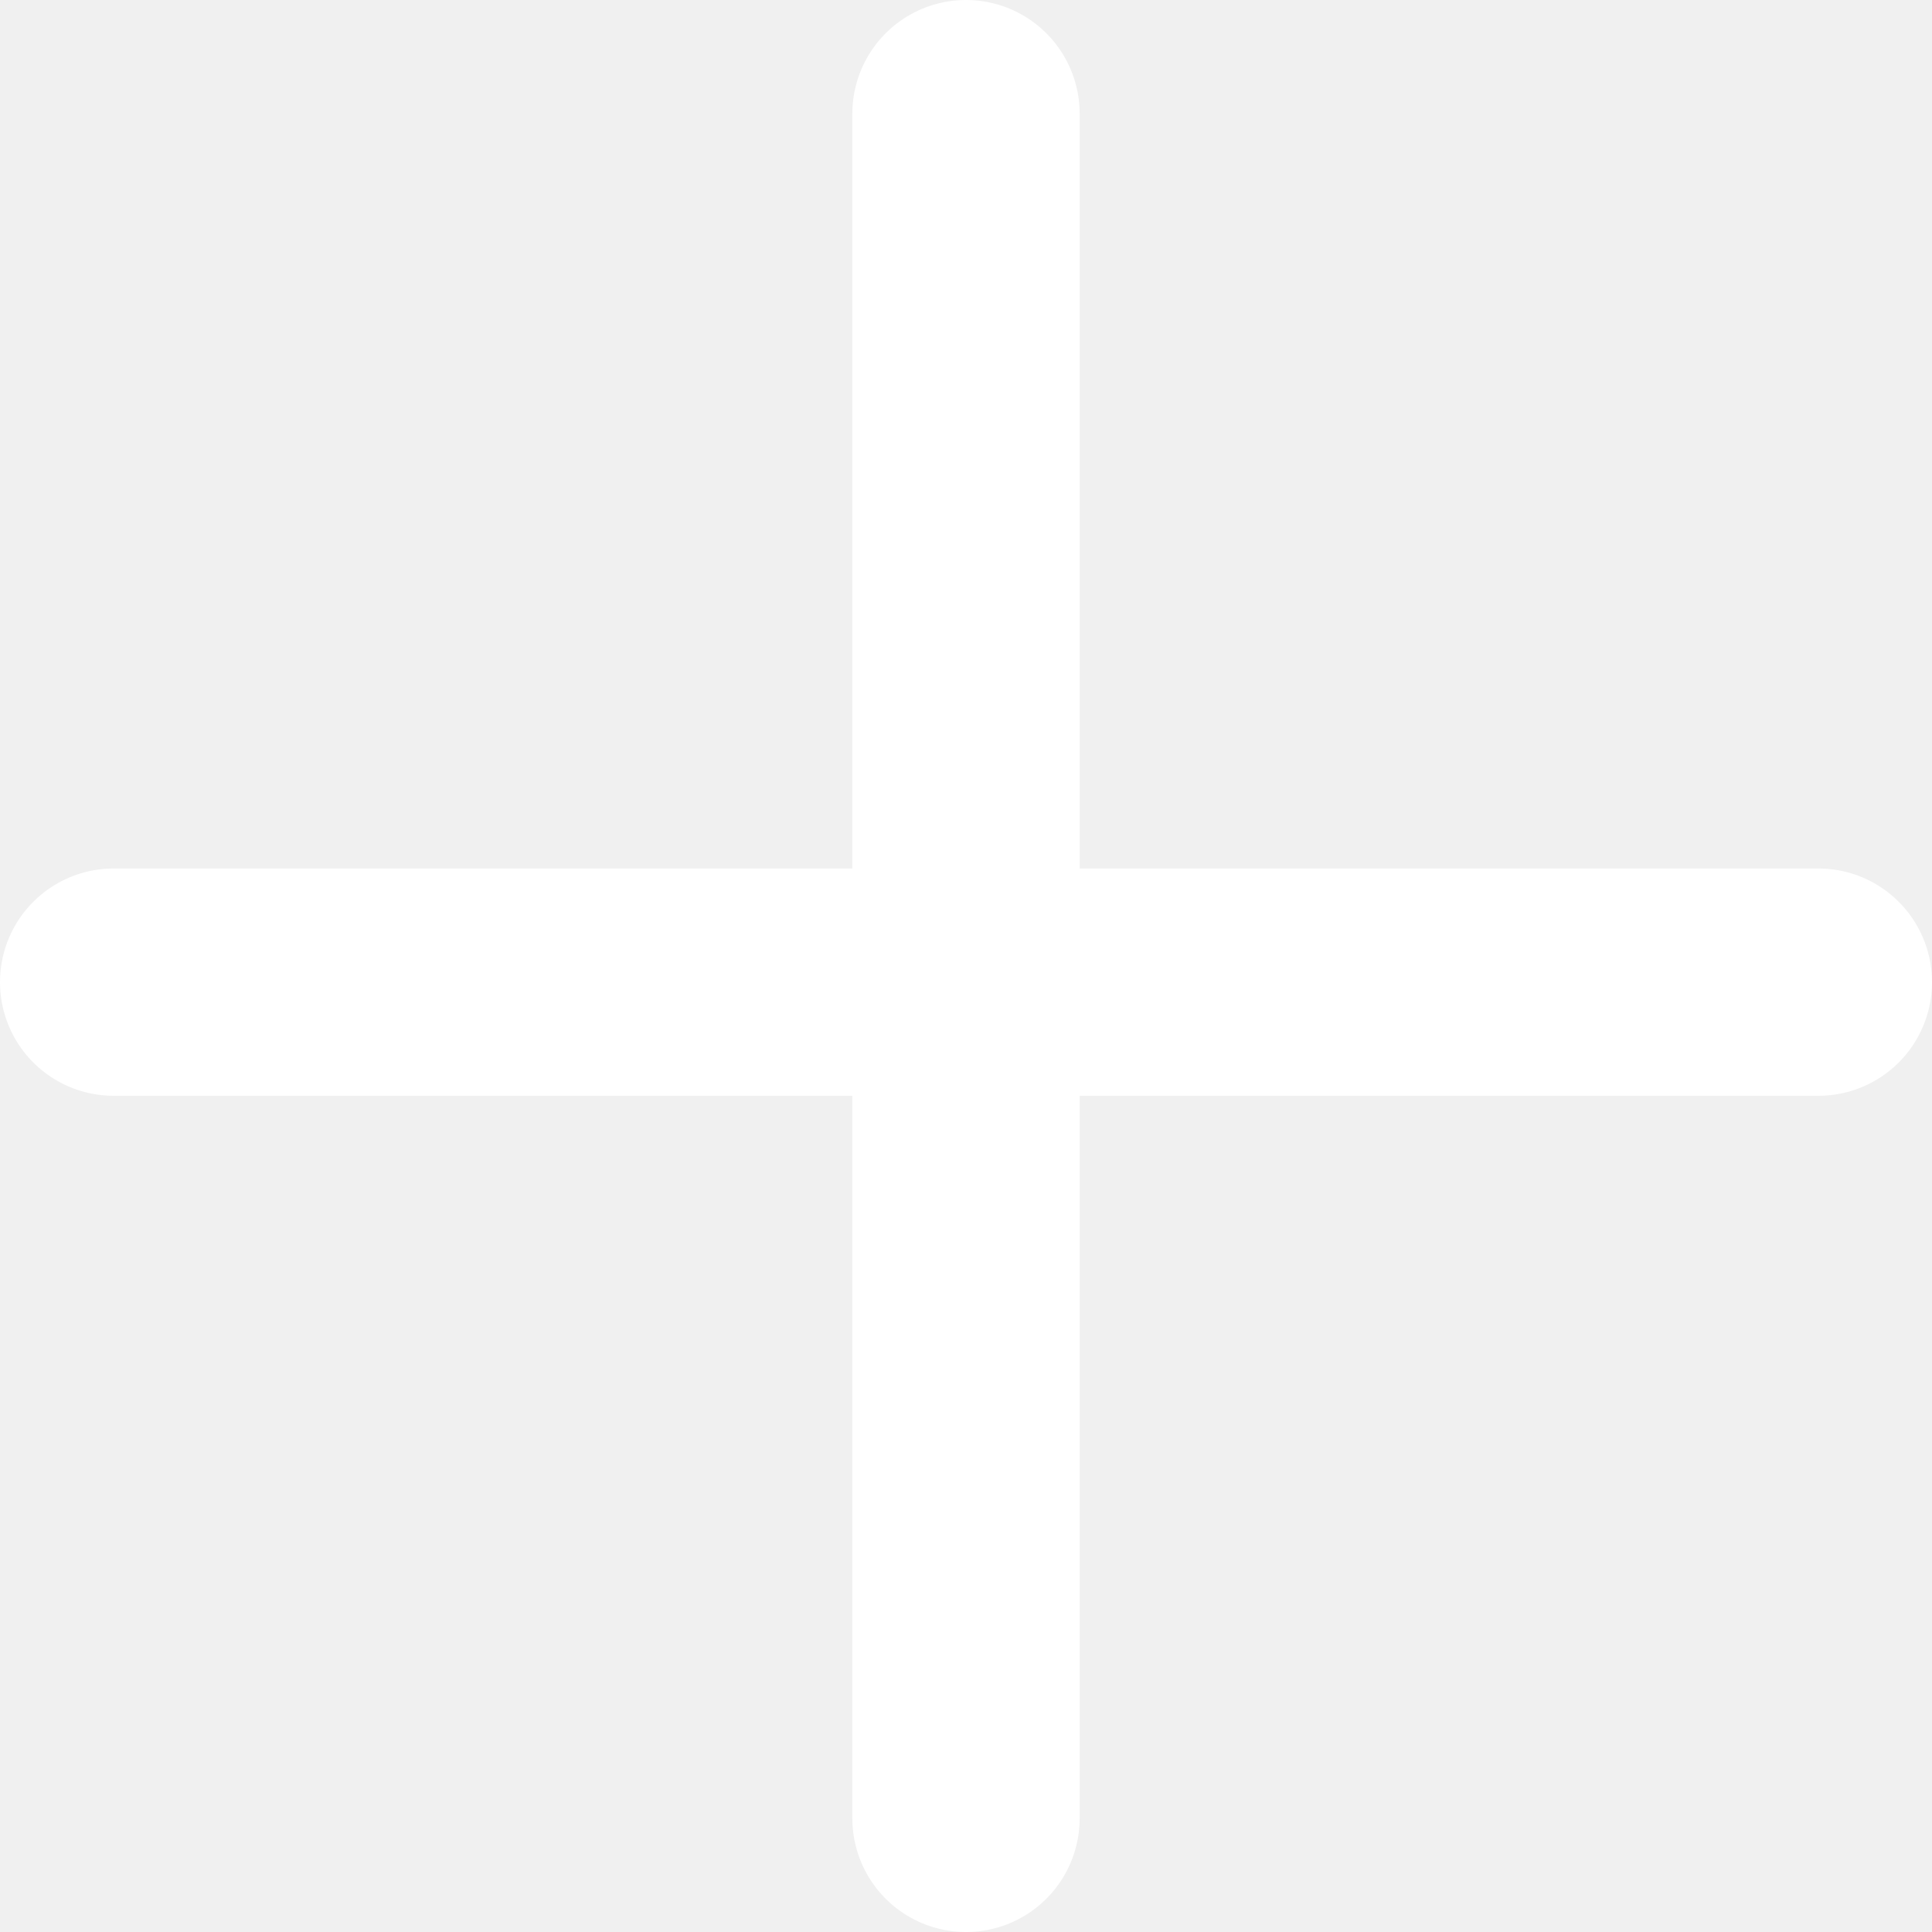
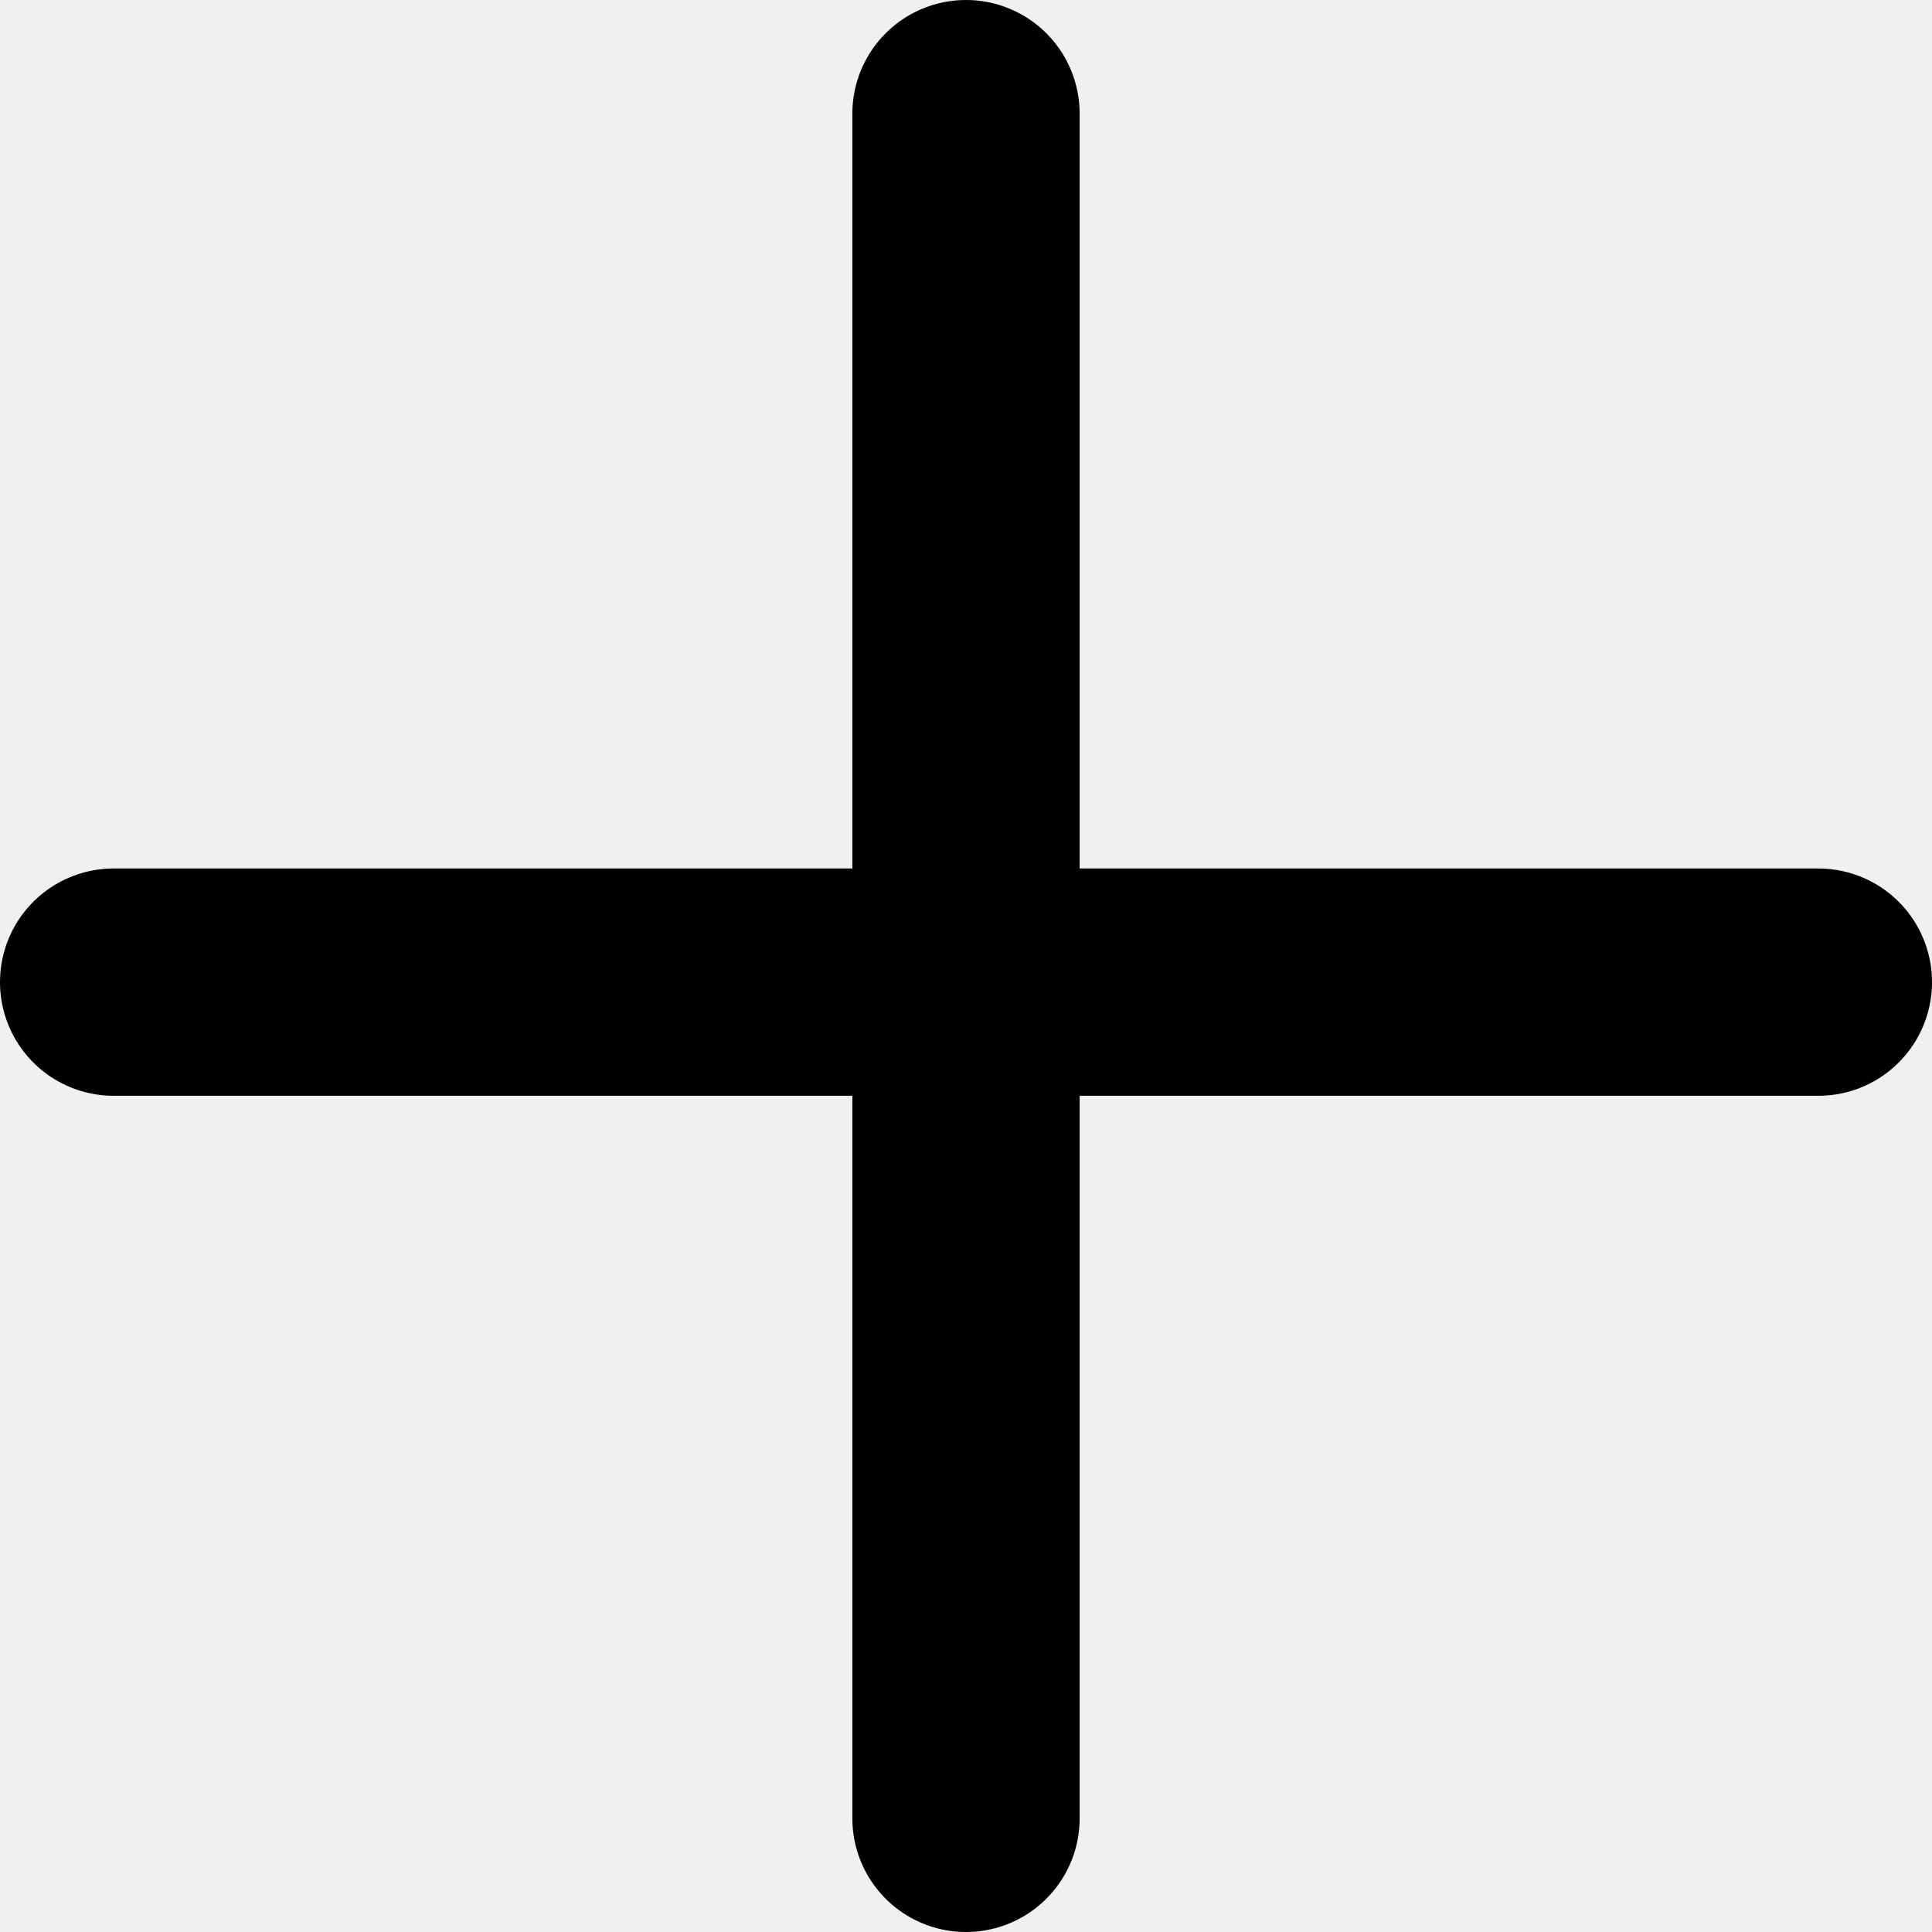
- <svg xmlns="http://www.w3.org/2000/svg" width="17" height="17" viewBox="0 0 17 17" fill="none">
-   <path d="M8.5 1V16" stroke="white" stroke-width="2" stroke-linecap="round" />
-   <path d="M16 8.642L1 8.642" stroke="white" stroke-width="2" stroke-linecap="round" />
+ <svg xmlns="http://www.w3.org/2000/svg" width="17" height="17" viewBox="0 0 17 17" fill="black">
+   <path d="M8.5 1V16" stroke="black" stroke-width="2" stroke-linecap="round" />
+   <path d="M16 8.642L1 8.642" stroke="black" stroke-width="2" stroke-linecap="round" />
</svg>
